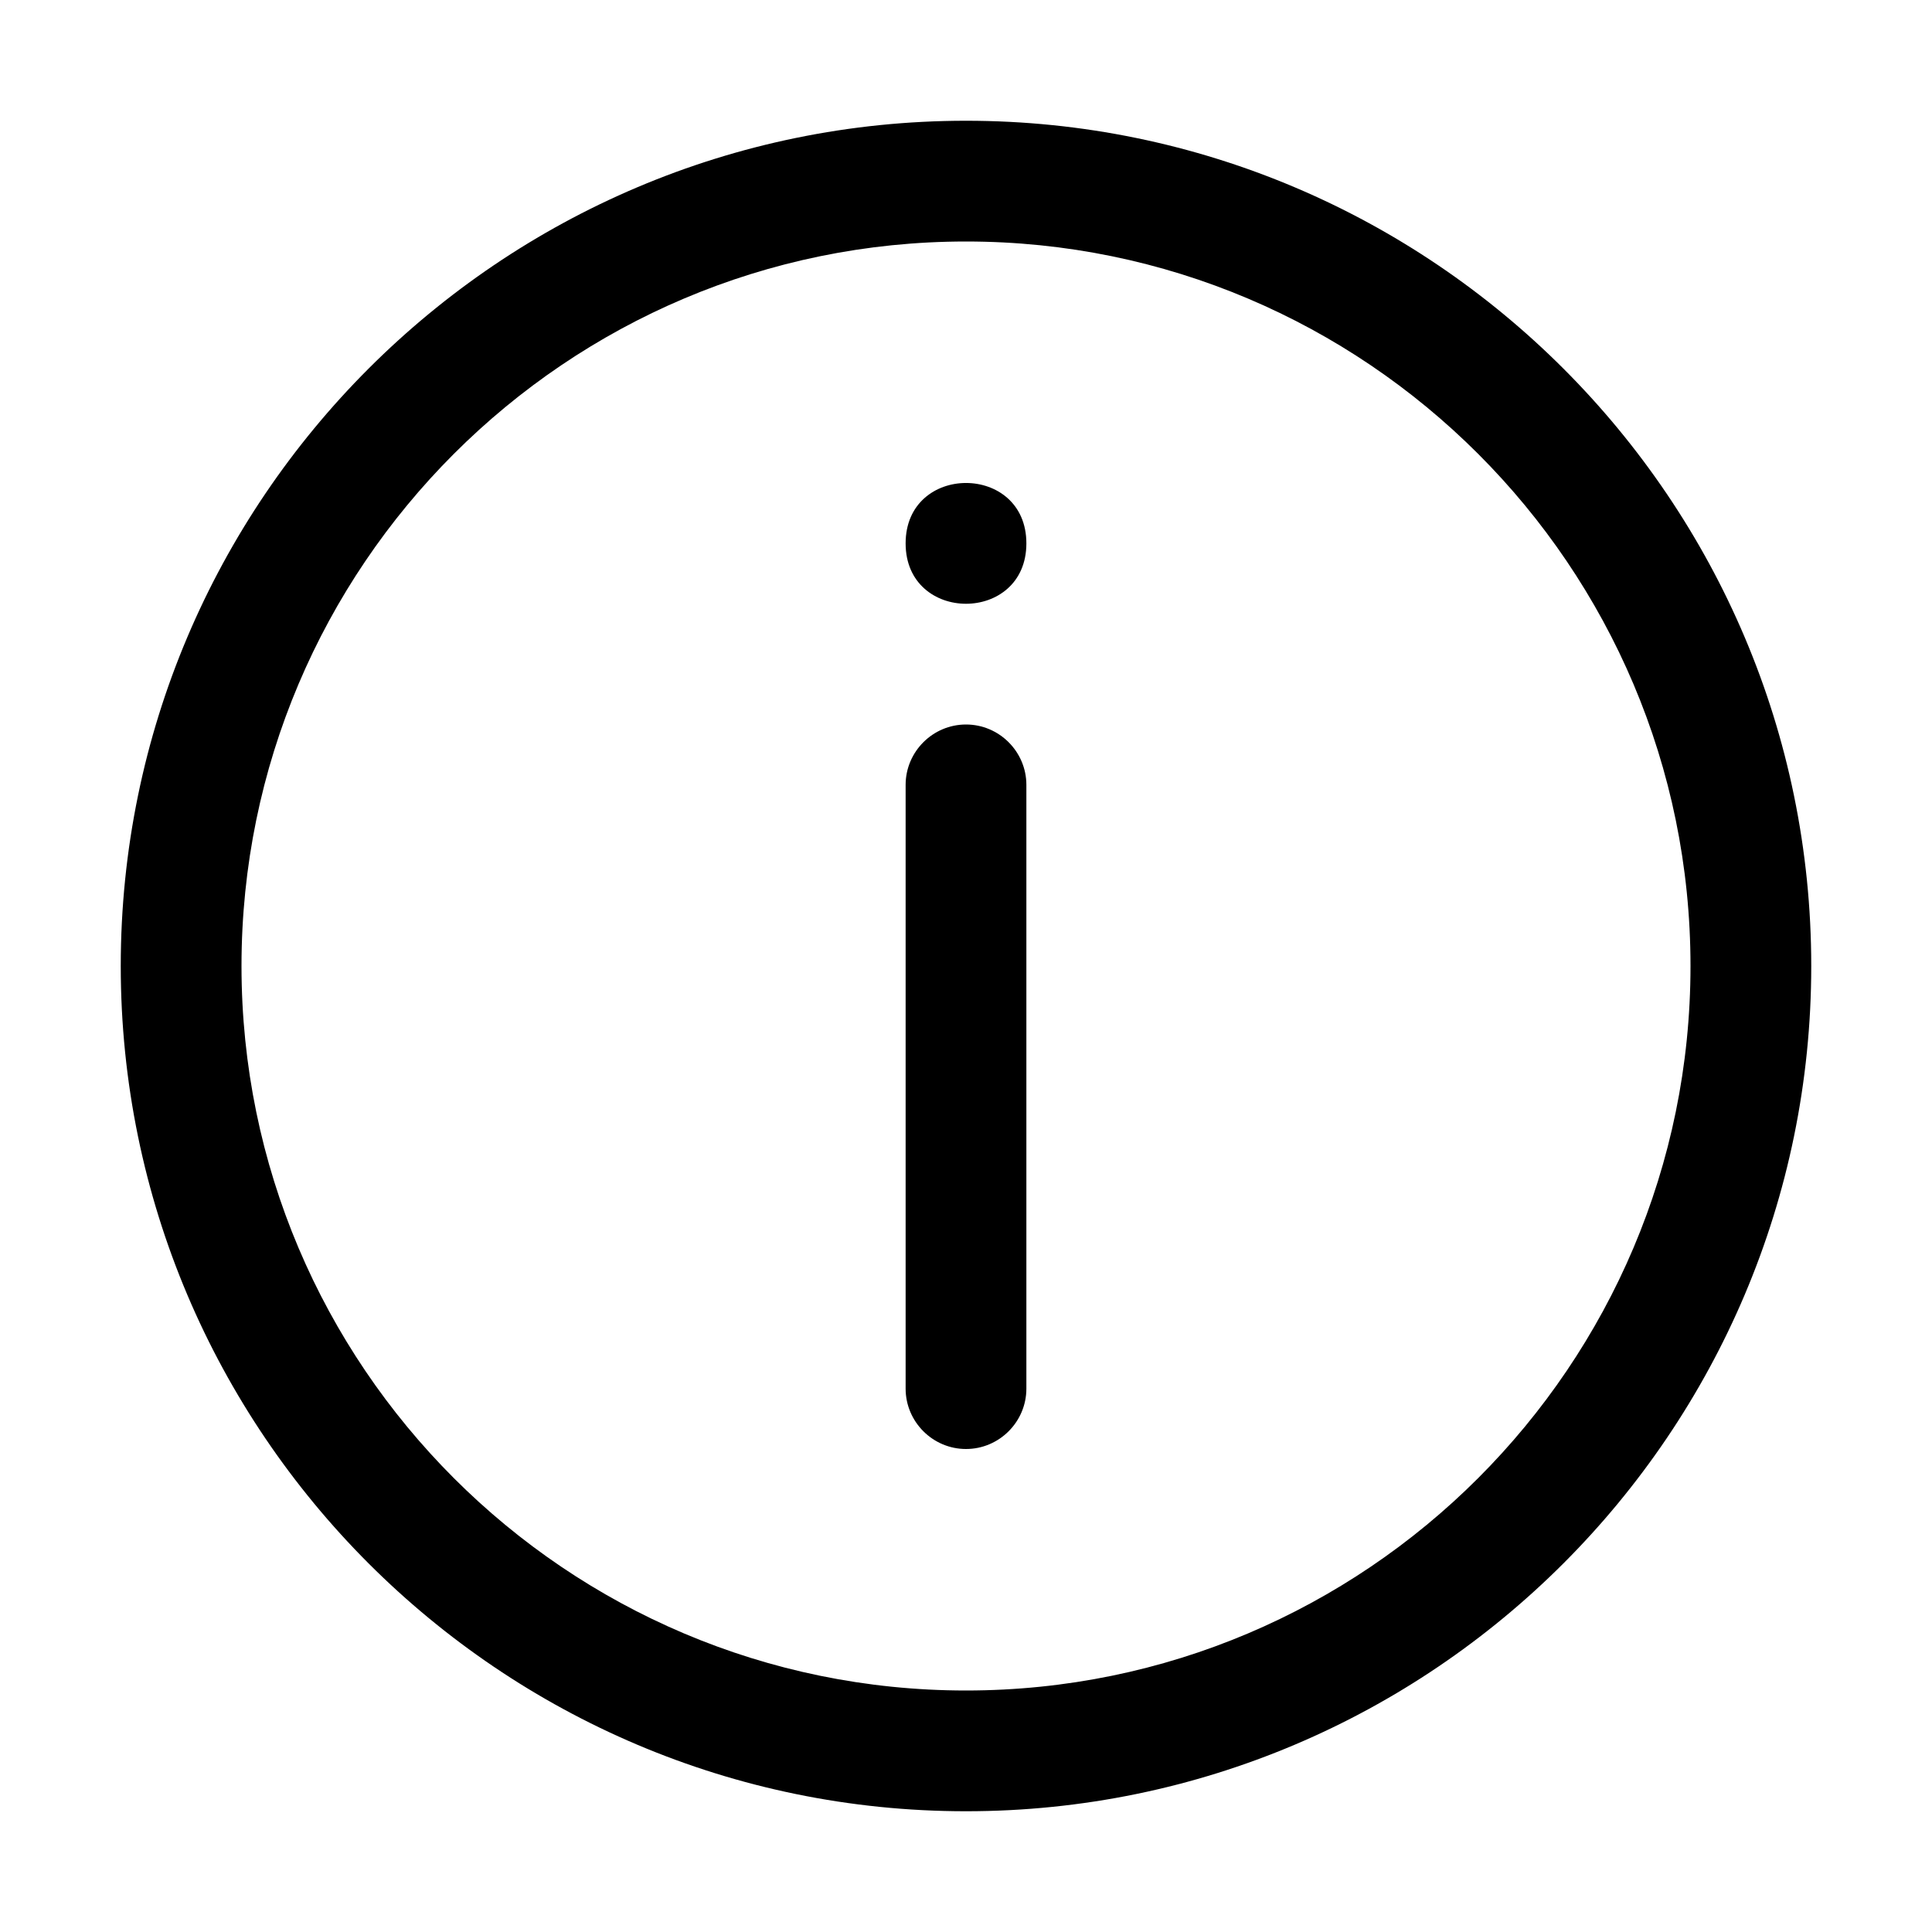
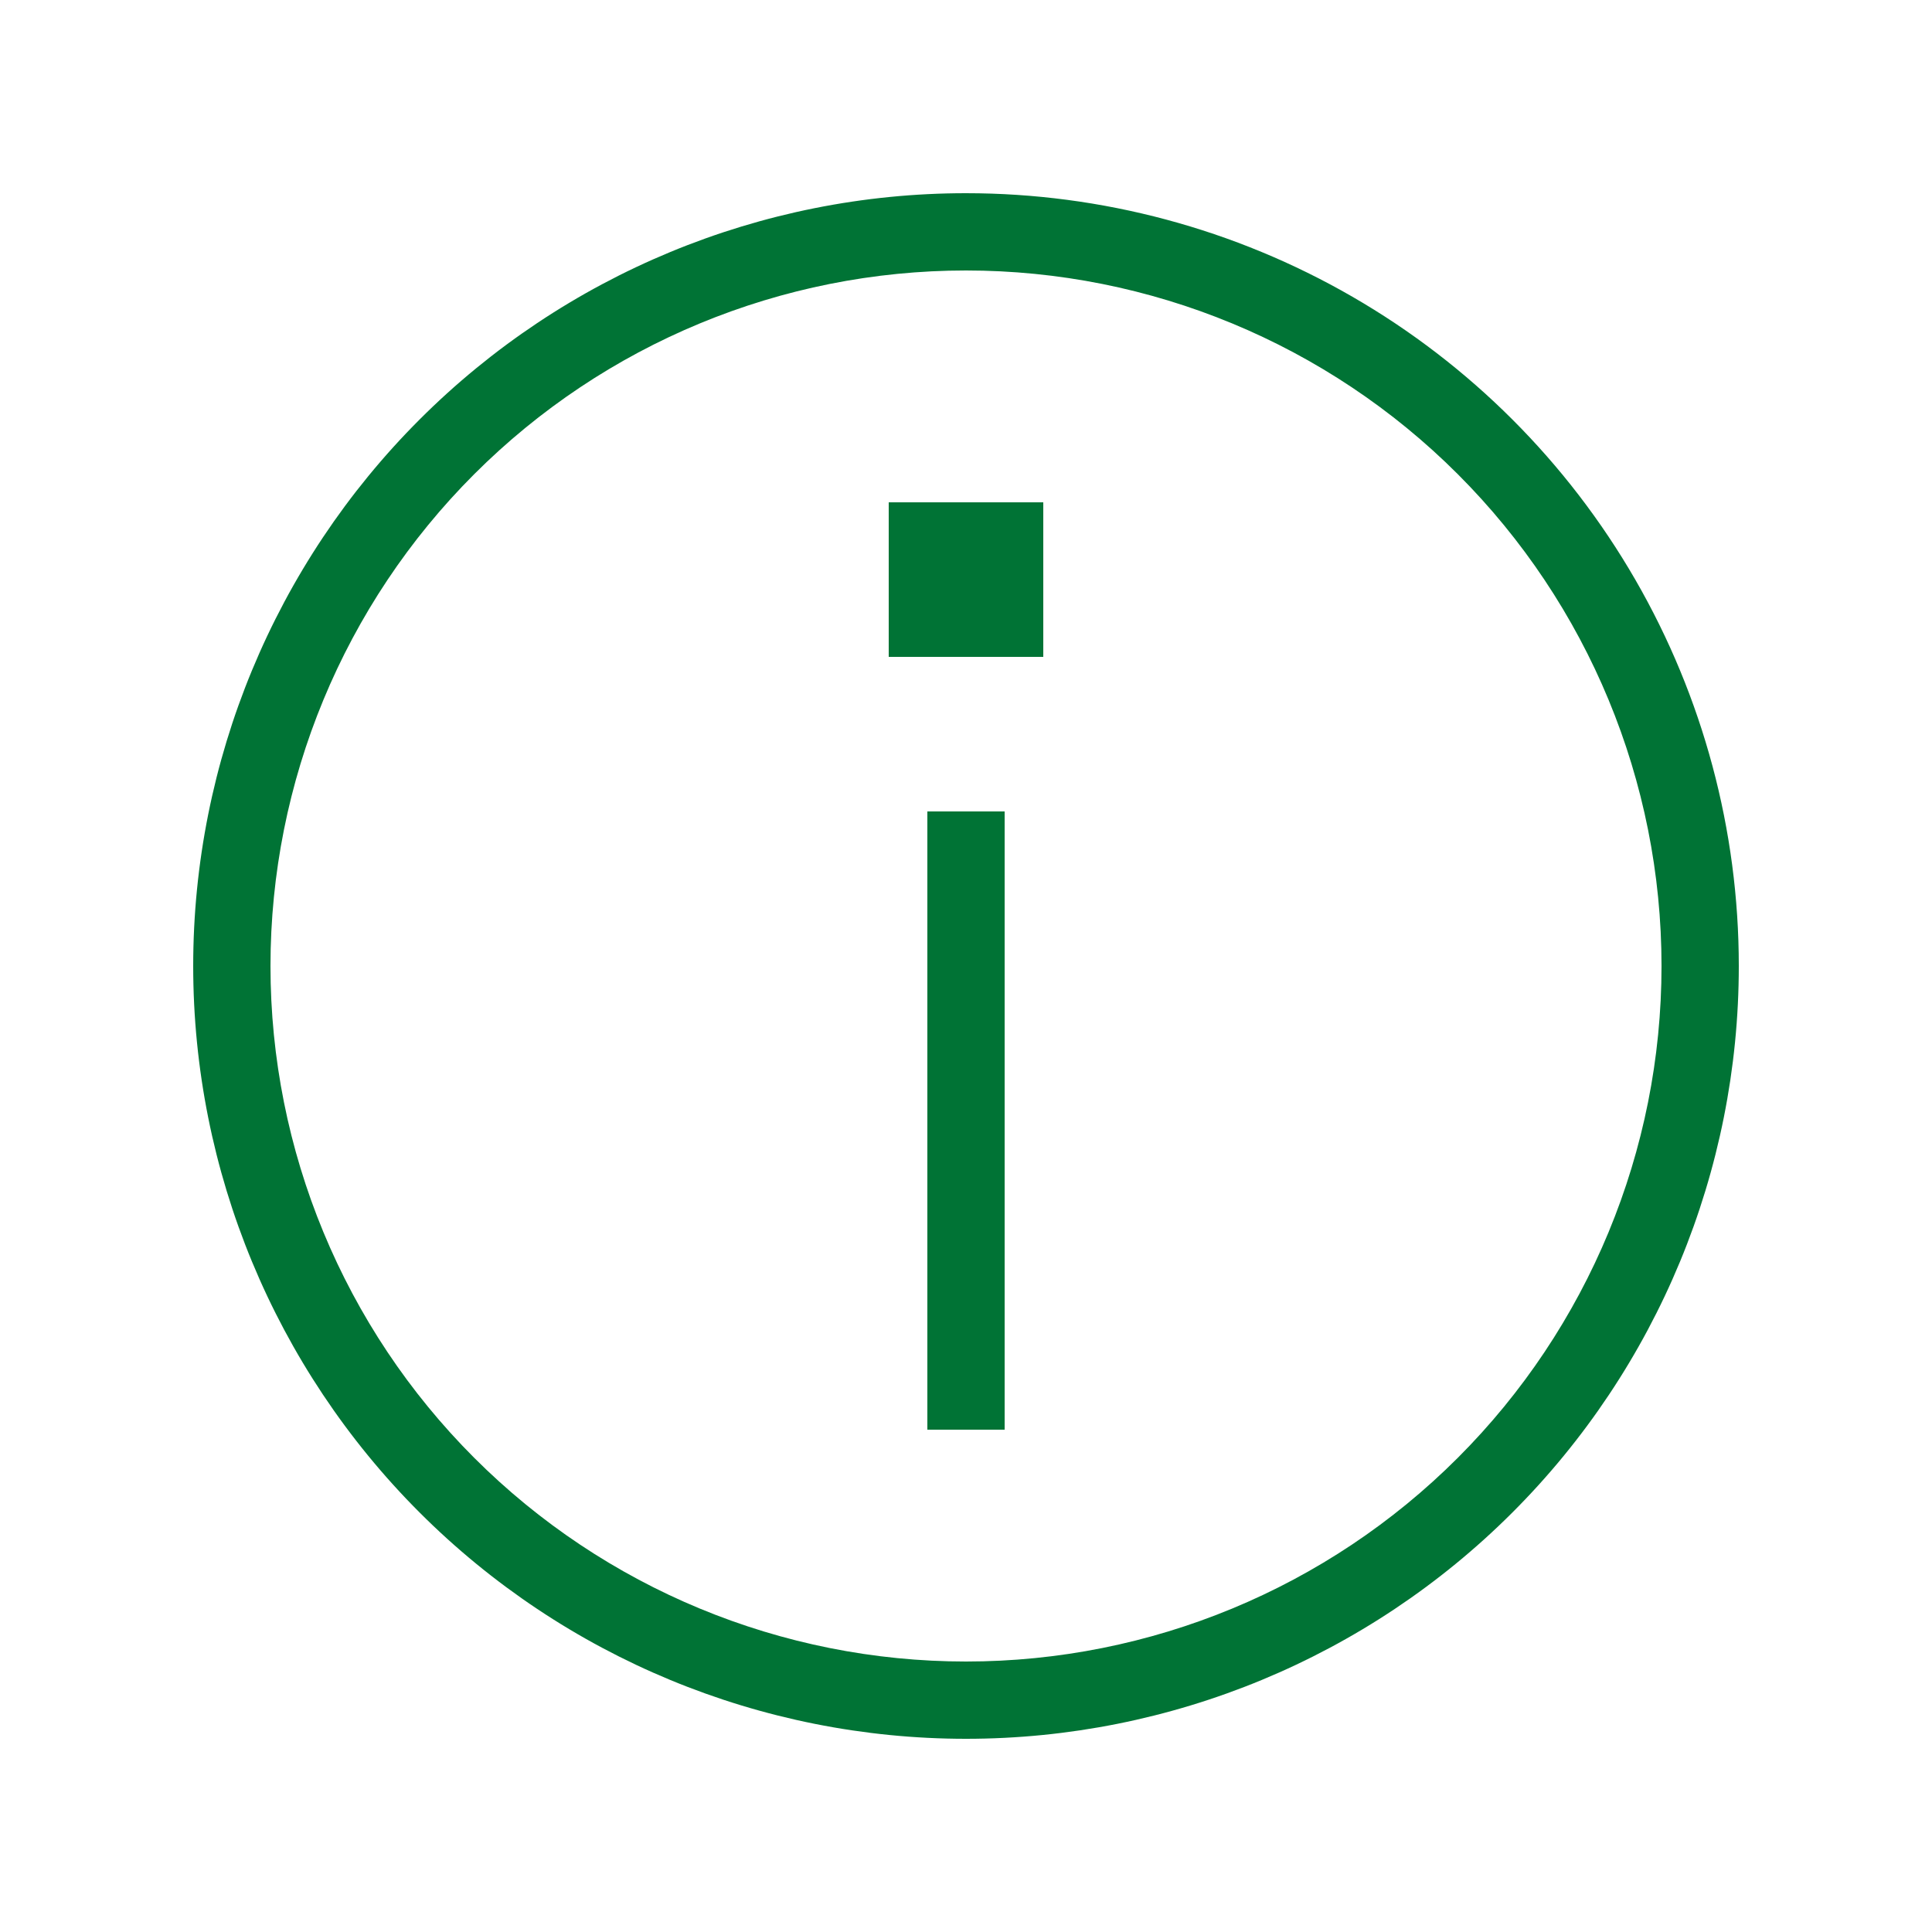
<svg xmlns="http://www.w3.org/2000/svg" width="1200pt" height="1200pt" version="1.1" viewBox="0 0 1200 1200">
-   <path d="m600 75c-289.5 0-525 235.5-525 525s235.5 525 525 525 525-235.5 525-525-235.5-525-525-525zm0 975c-248.26 0-450-201.74-450-450s201.74-450 450-450 450 201.74 450 450-201.74 450-450 450z" />
-   <path d="m637.5 337.5c0 50.016-75 50.016-75 0s75-50.016 75 0z" />
-   <path d="m600 450c-20.625 0-37.5 16.875-37.5 37.5v375c0 20.625 16.875 37.5 37.5 37.5s37.5-16.875 37.5-37.5v-375c0-20.625-16.875-37.5-37.5-37.5z" />
+   <path d="m600 120c-127.3 0-249.39 50.57-339.41 140.59-90.02 90.016-140.59 212.11-140.59 339.41s50.57 249.39 140.59 339.41c90.016 90.02 212.11 140.59 339.41 140.59s249.39-50.57 339.41-140.59c90.02-90.016 140.59-212.11 140.59-339.41 0-84.258-22.18-167.03-64.309-240s-102.72-133.56-175.69-175.69-155.74-64.309-240-64.309zm0 912c-114.57 0-224.45-45.516-305.47-126.53s-126.53-190.89-126.53-305.47 45.516-224.45 126.53-305.47 190.89-126.53 305.47-126.53 224.45 45.516 305.47 126.53 126.53 190.89 126.53 305.47-45.516 224.45-126.53 305.47-190.89 126.53-305.47 126.53z" fill="#007335" />
+   <path d="m576 504h48v384h-48z" fill="#007335" />
+   <path d="m552 312h96v96h-96z" fill="#007335" />
</svg>
